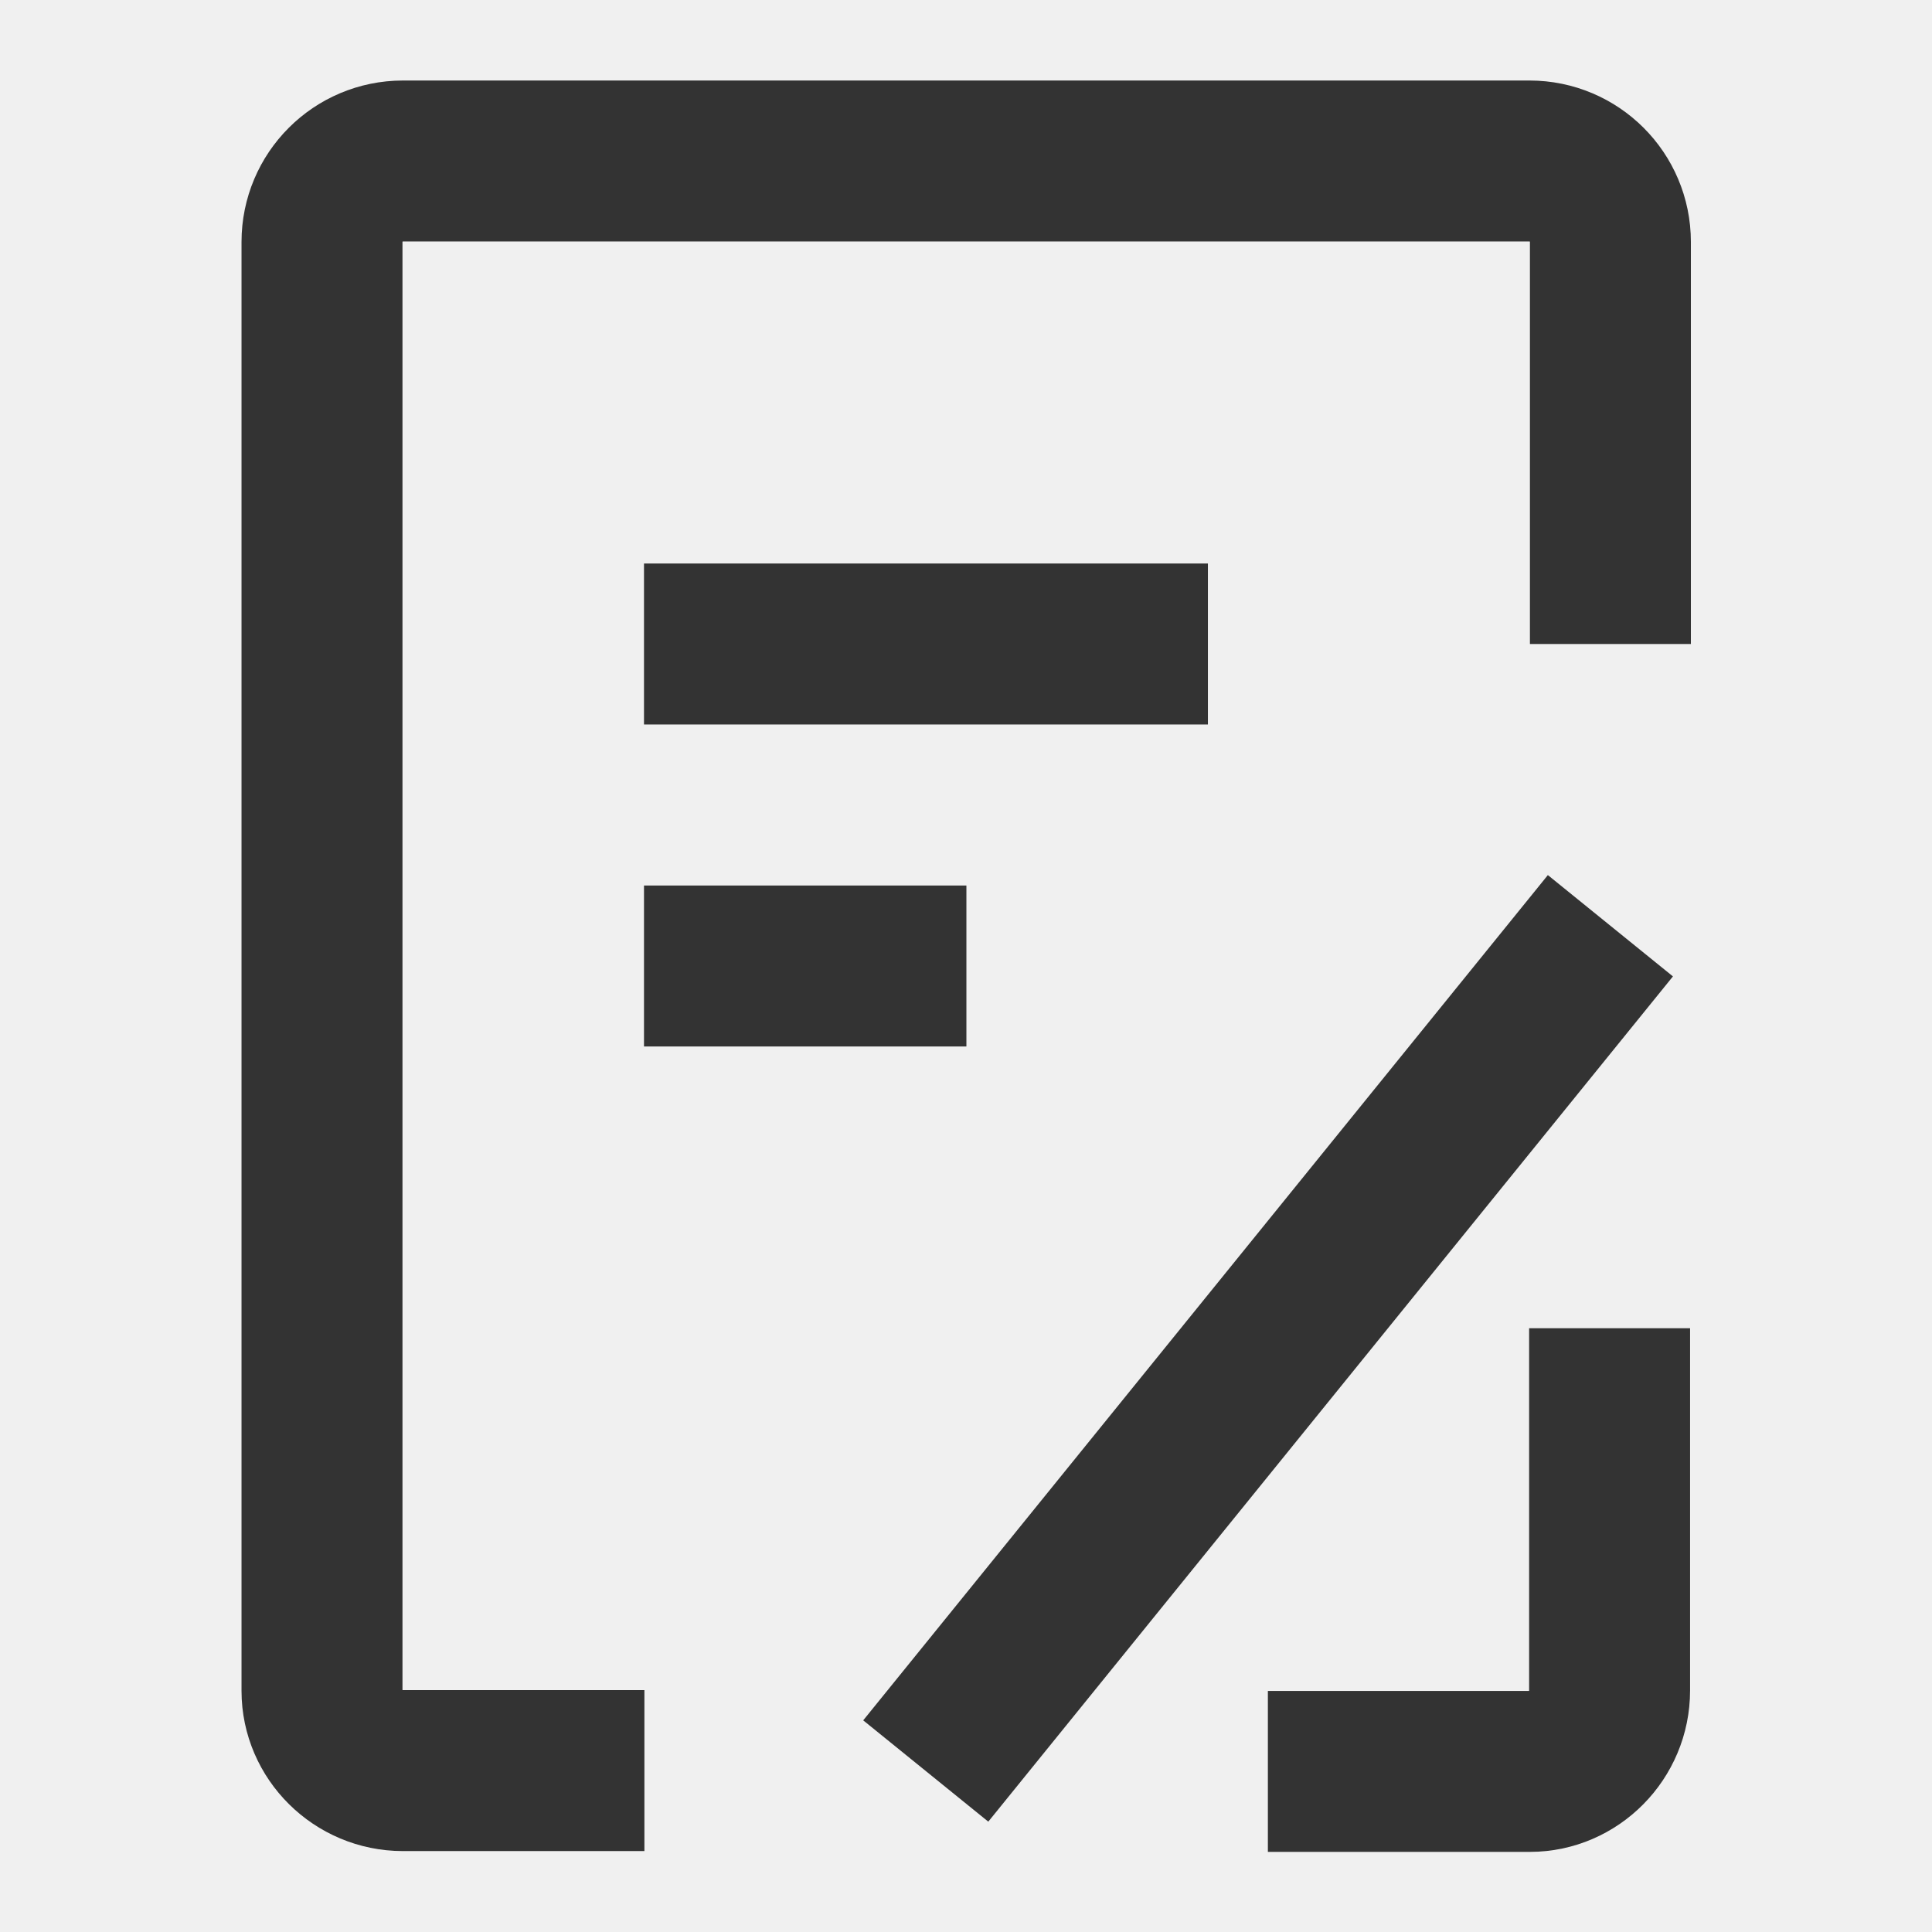
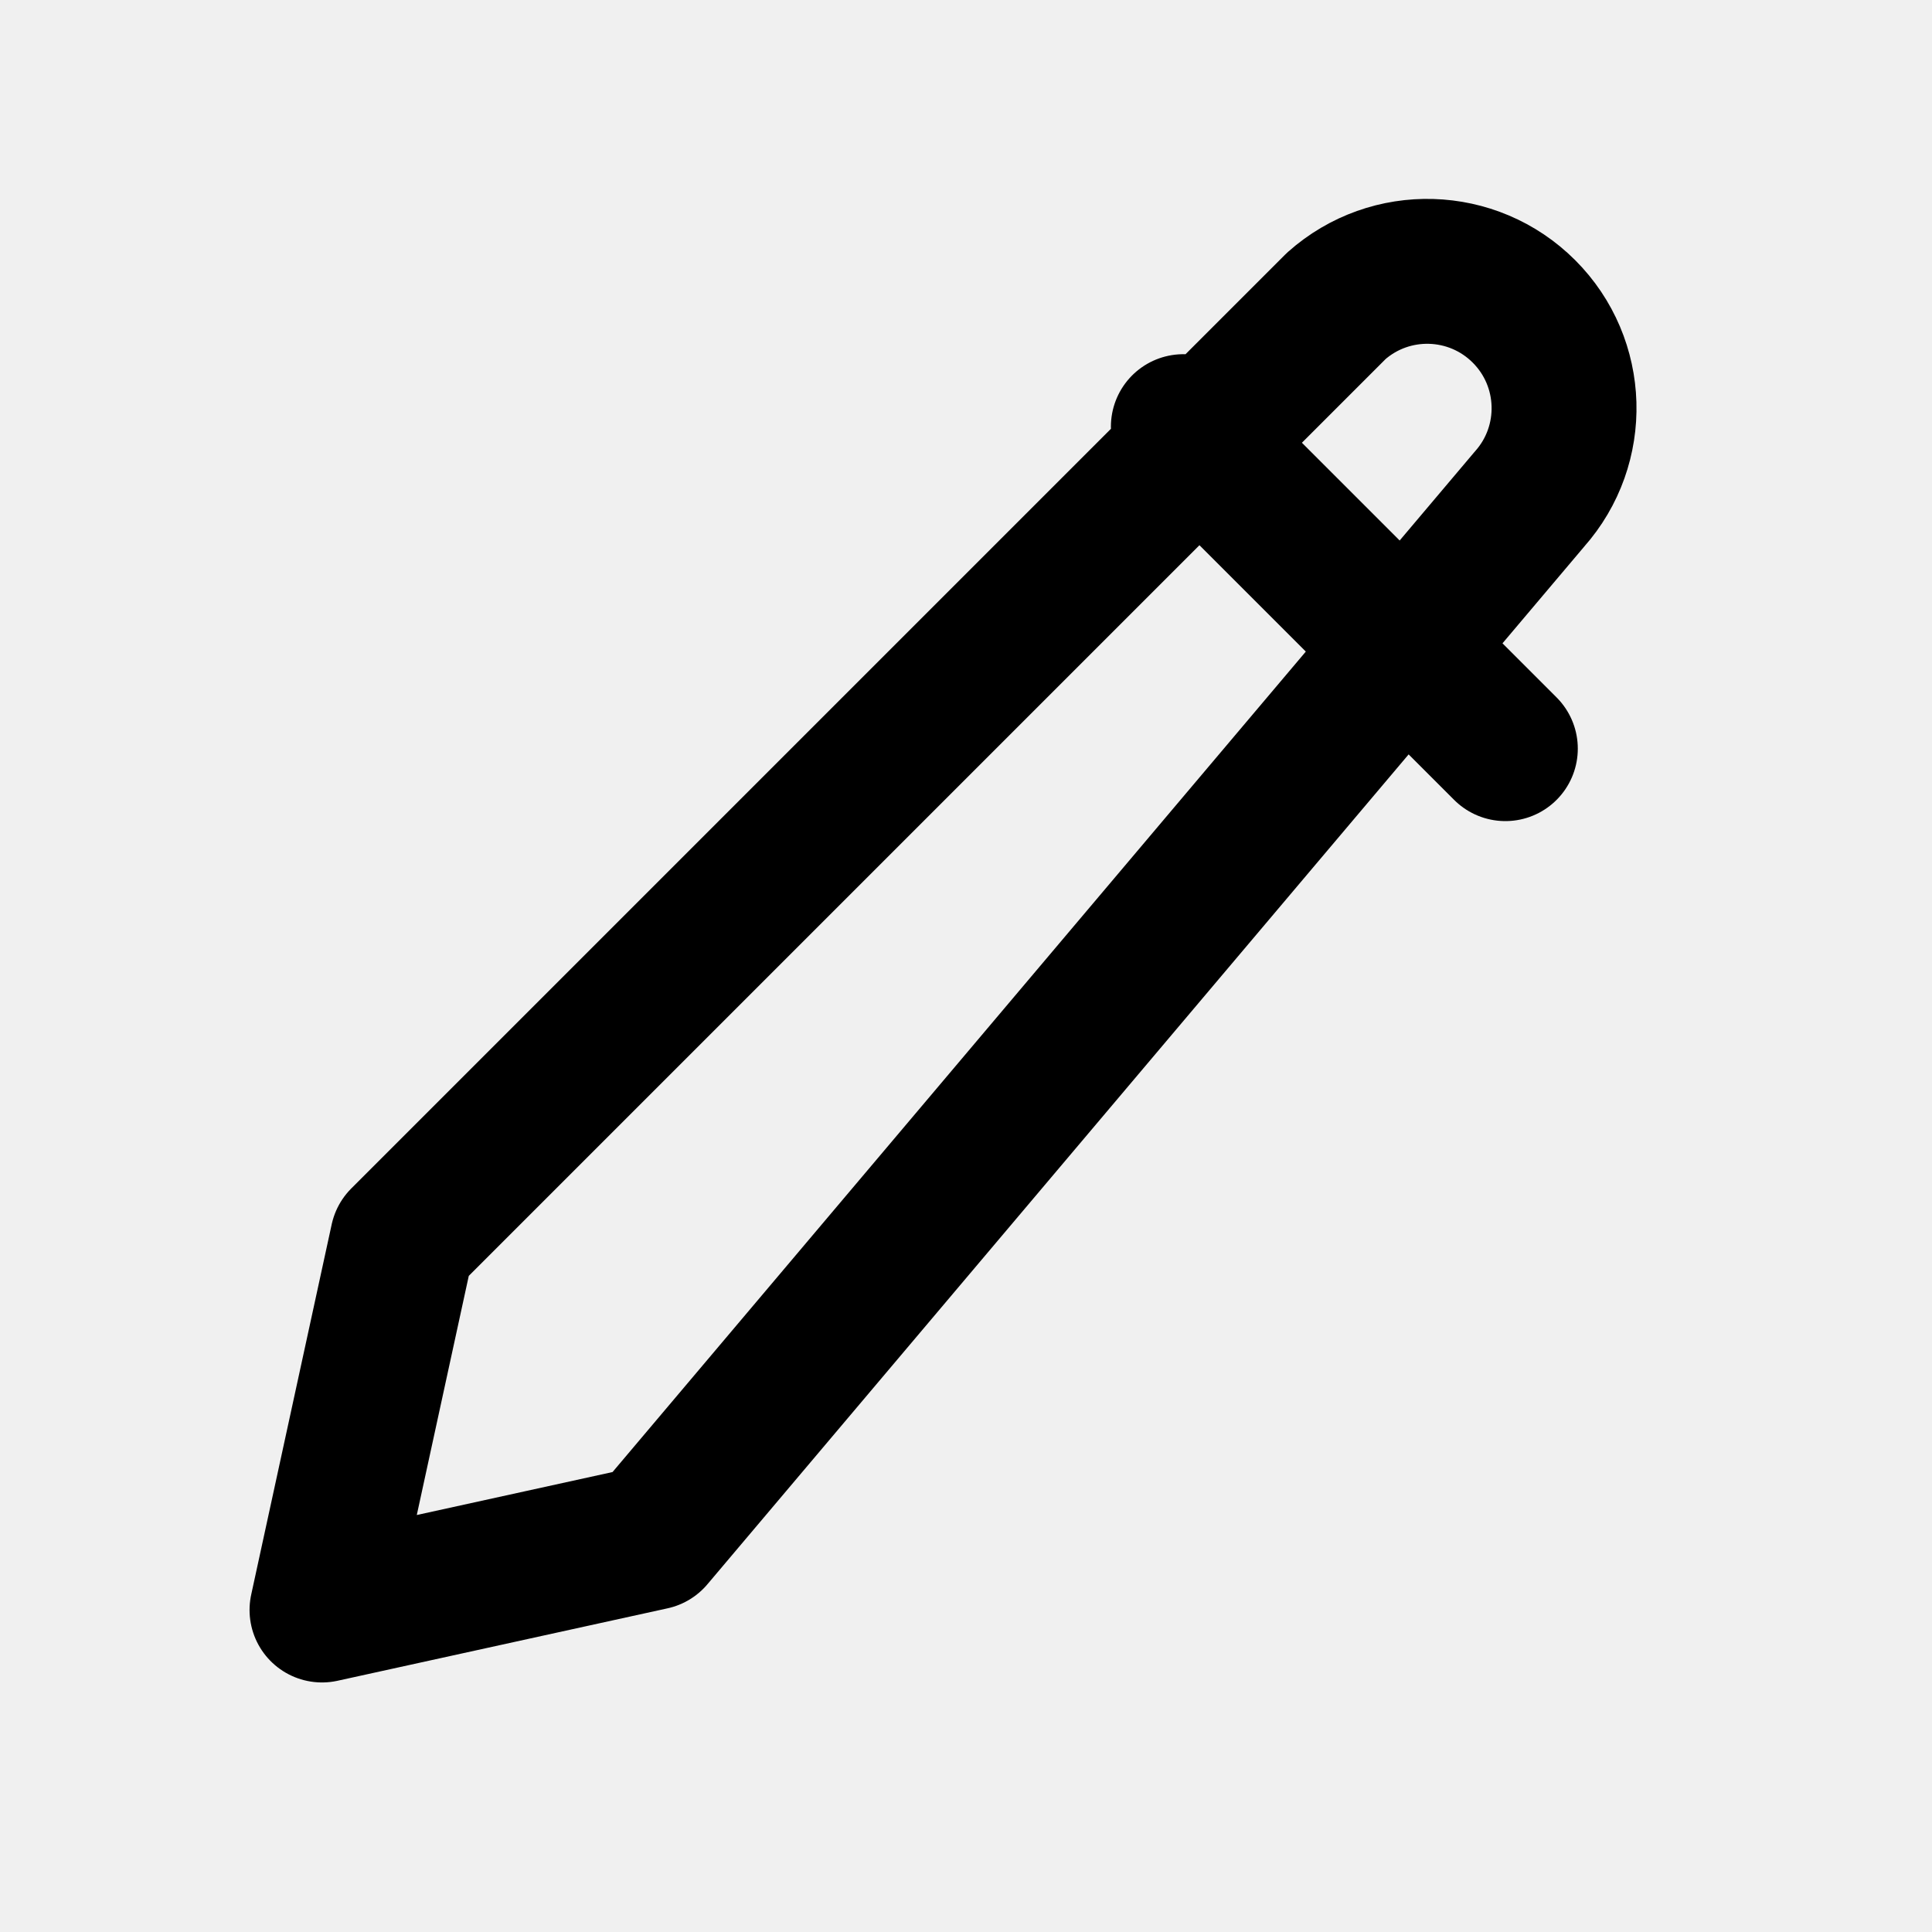
- <svg xmlns="http://www.w3.org/2000/svg" xmlns:xlink="http://www.w3.org/1999/xlink" width="16" height="16" fill="none" viewBox="0 0 16 16">
-   <defs>
-     <rect id="path_0" width="16" height="16" x="0" y="0" />
-   </defs>
-   <g opacity="1" transform="translate(0 0) rotate(0 8 8)">
-     <mask id="bg-mask-0" fill="#fff">
-       <use xlink:href="#path_0" />
-     </mask>
-     <g mask="url(#bg-mask-0)">
-       <path id="路径 1" style="stroke:#333;stroke-width:1.333;stroke-opacity:1;stroke-dasharray:0 0" d="M2.83,0L2.83,3C2.83,3.37 2.53,3.67 2.17,3.67L0,3.67" transform="translate(10.5 11) rotate(0 1.416667 1.833333)" />
-       <path id="路径 2" style="stroke:#333;stroke-width:1.333;stroke-opacity:1;stroke-dasharray:0 0" d="M10.67,4L10.67,0.67C10.67,0.3 10.37,0 10,0L0.67,0C0.3,0 0,0.3 0,0.67L0,12.67C0,13.03 0.3,13.33 0.67,13.33L2.67,13.33" transform="translate(2.666667 1.333333) rotate(0 5.333333 6.666667)" />
-       <path id="路径 3" style="stroke:#333;stroke-width:1.333;stroke-opacity:1;stroke-dasharray:0 0" d="M0,0L4.67,0" transform="translate(5.333333 5.333333) rotate(0 2.333333 0)" />
-       <path id="路径 4" style="stroke:#333;stroke-width:1.333;stroke-opacity:1;stroke-dasharray:0 0" d="M0,7L5.67,0" transform="translate(7.666667 7.666667) rotate(0 2.833333 3.5)" />
-       <path id="路径 5" style="stroke:#333;stroke-width:1.333;stroke-opacity:1;stroke-dasharray:0 0" d="M0,0L2.67,0" transform="translate(5.333333 8) rotate(0 1.333333 0)" />
-     </g>
-   </g>
+ <svg xmlns="http://www.w3.org/2000/svg" width="18" height="18" viewBox="0 0 24 24" fill="none">
+   <path d="m14.7 5.3 4 4M4 20l4.1-.9L19 6.2a1.7 1.7 0 0 0-2.4-2.4L5 15.4 4 20Z" stroke="currentColor" stroke-width="1.8" stroke-linecap="round" stroke-linejoin="round" />
</svg>
